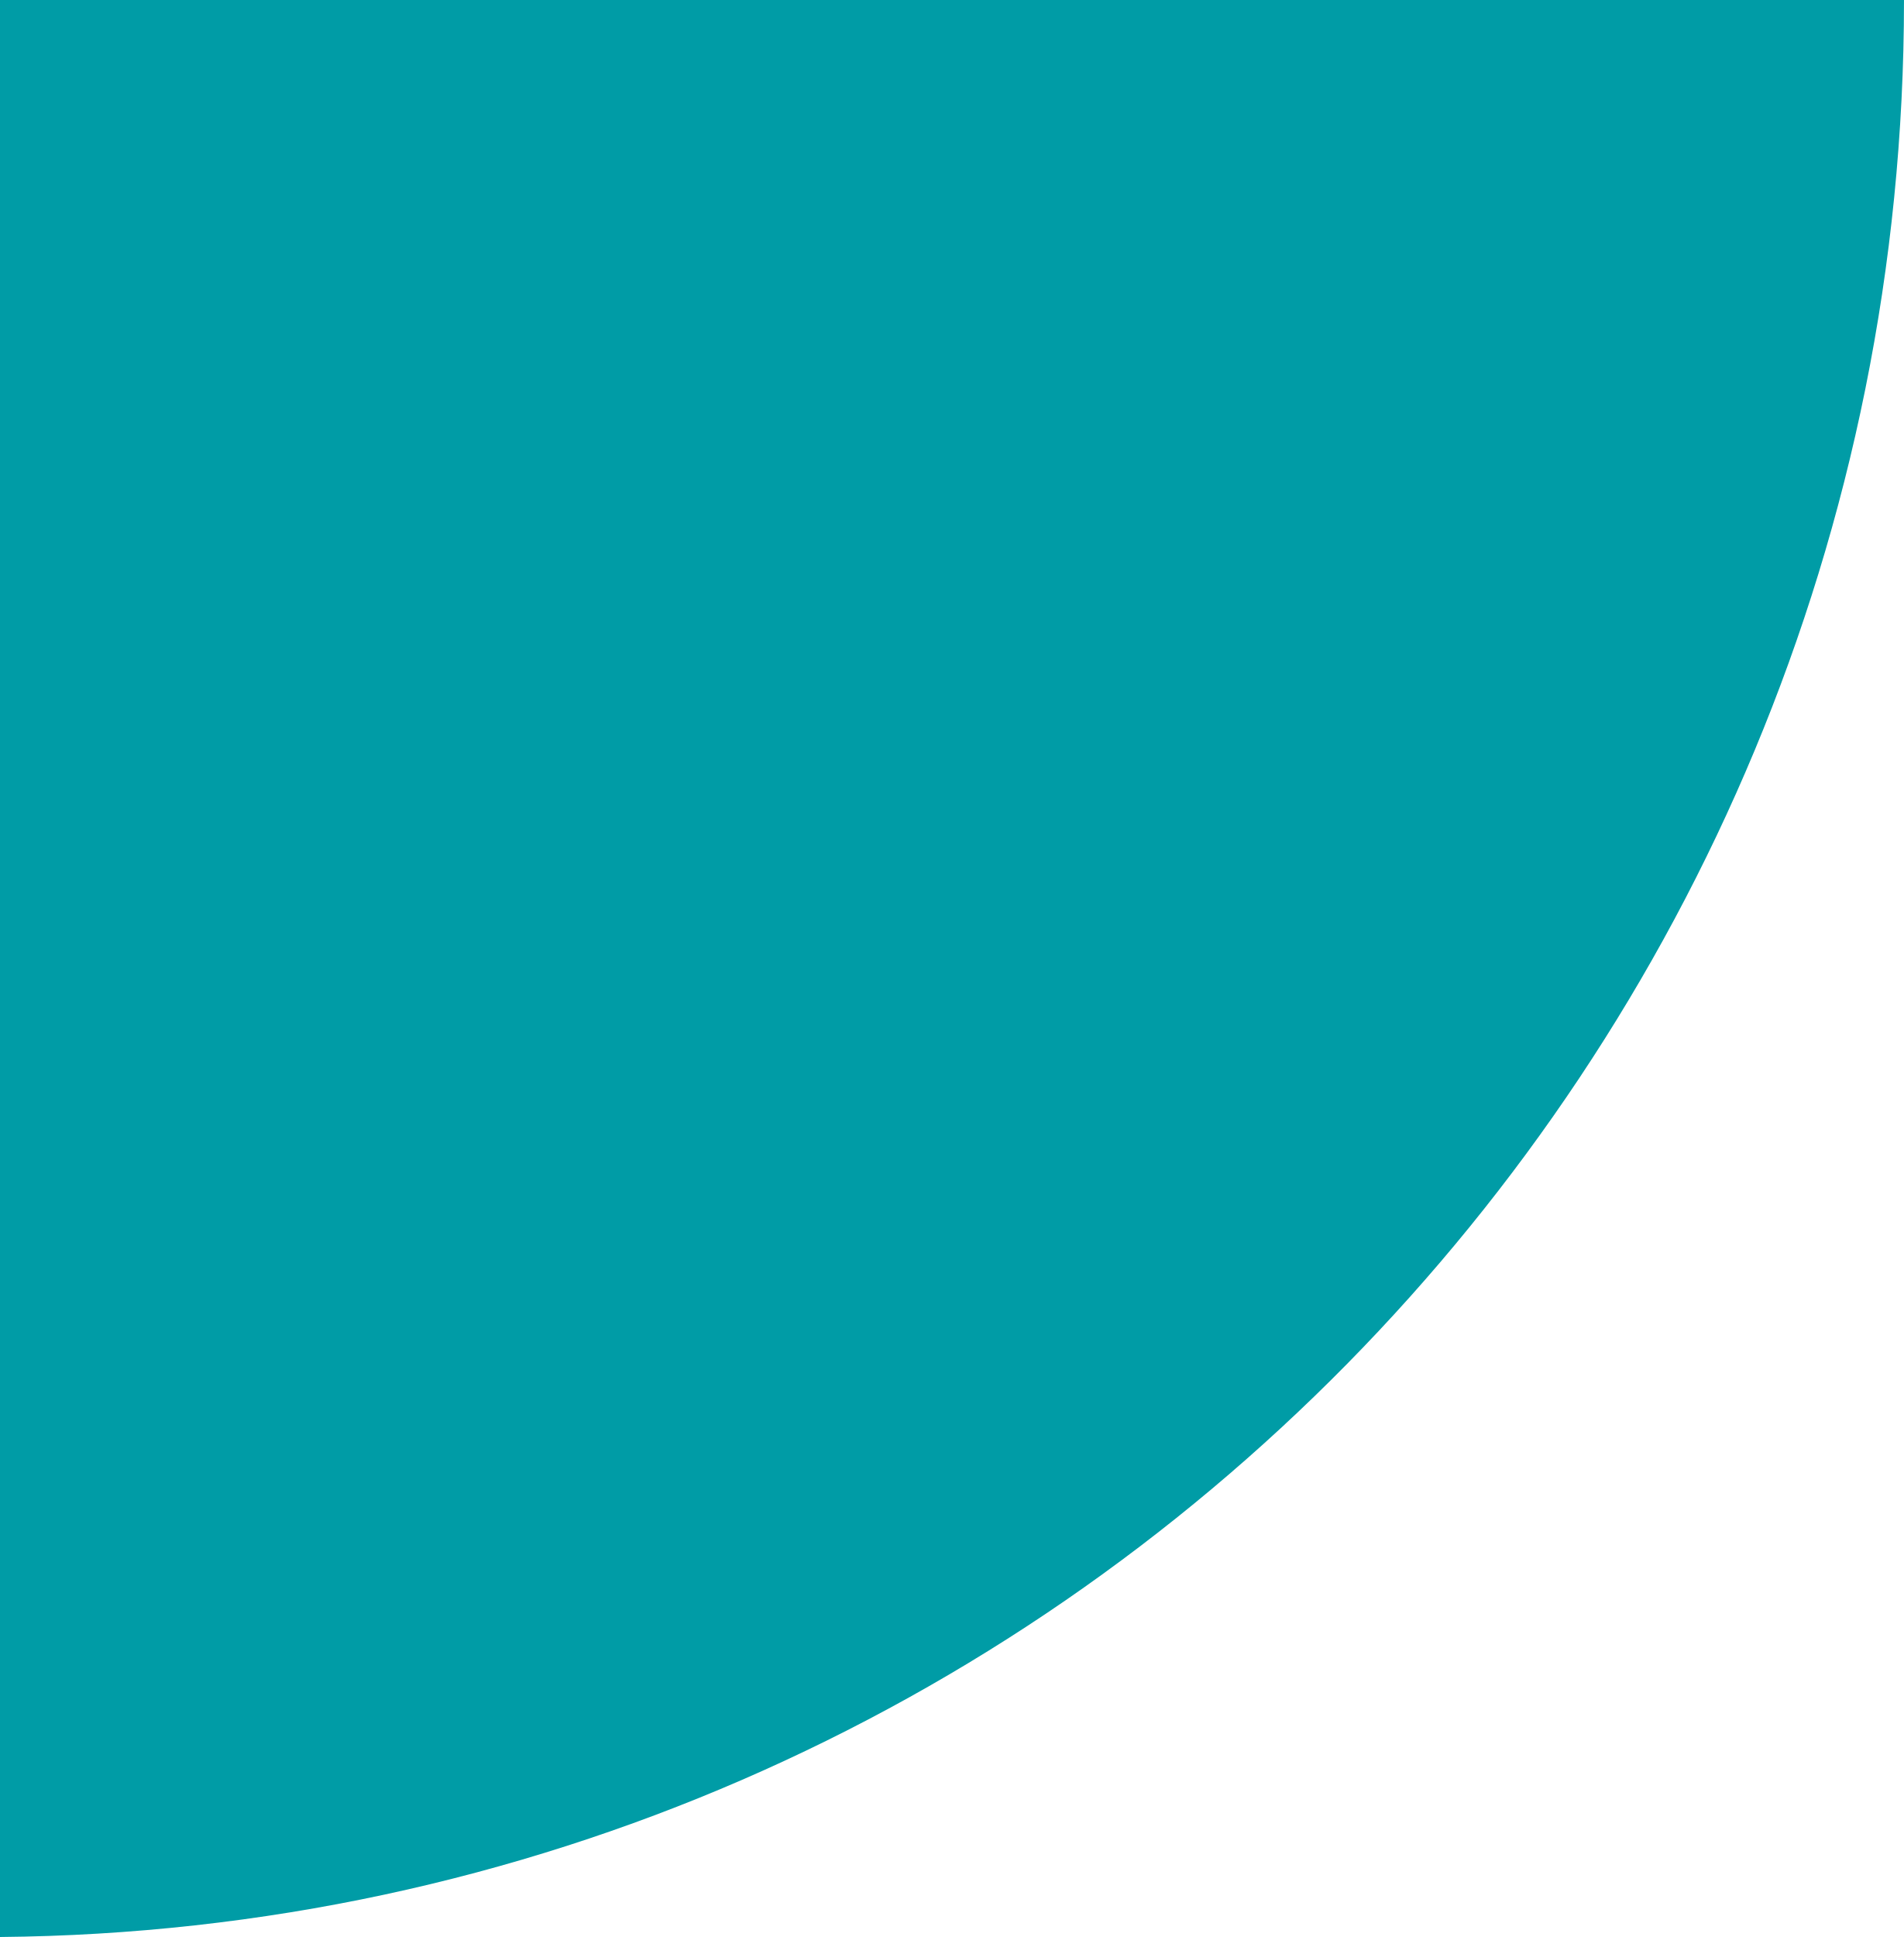
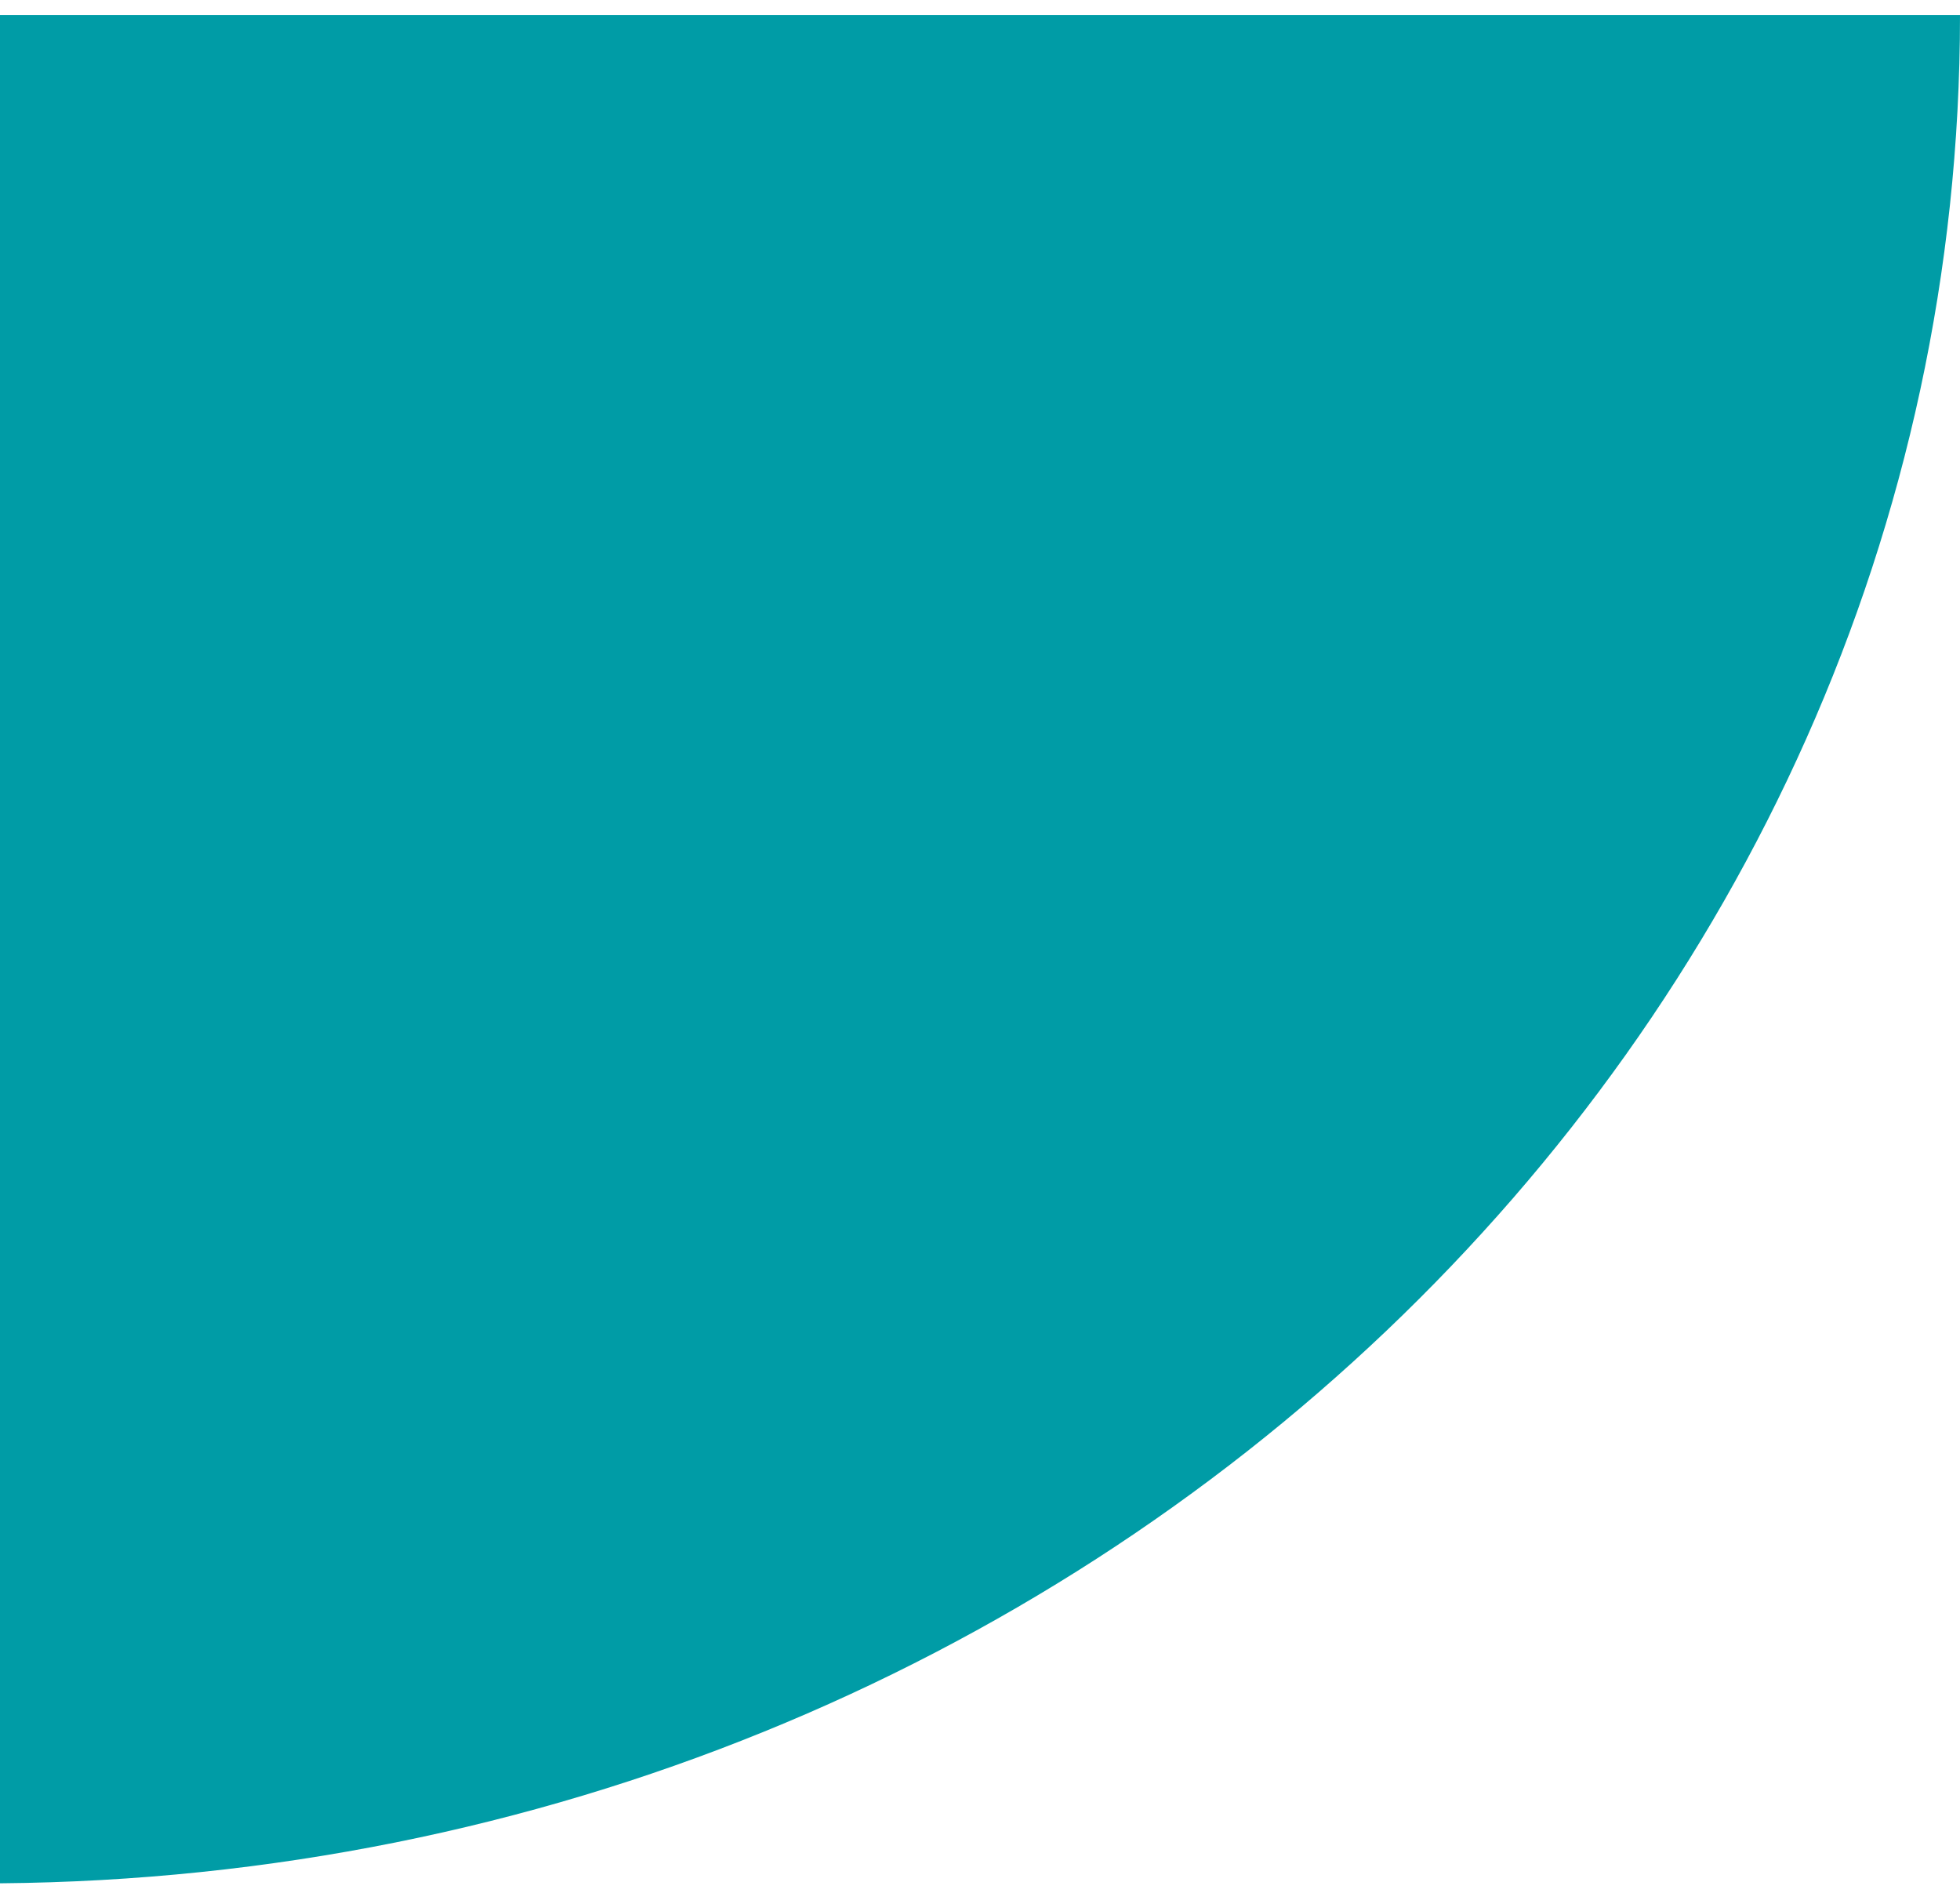
- <svg xmlns="http://www.w3.org/2000/svg" width="117" height="119" viewBox="0 0 117 119" fill="none">
-   <path fill-rule="evenodd" clip-rule="evenodd" d="M116.999 0H0V119C64.716 118.412 117 65.38 117 0.037L116.999 0Z" fill="#009CA6" />
+ <svg xmlns="http://www.w3.org/2000/svg" width="115" height="111" viewBox="0 0 115 111" fill="none">
+   <path fill-rule="evenodd" clip-rule="evenodd" d="M114.999 0.876H0V110.475C63.61 109.933 115 61.09 115 0.91L114.999 0.876Z" fill="#009CA6" />
</svg>
